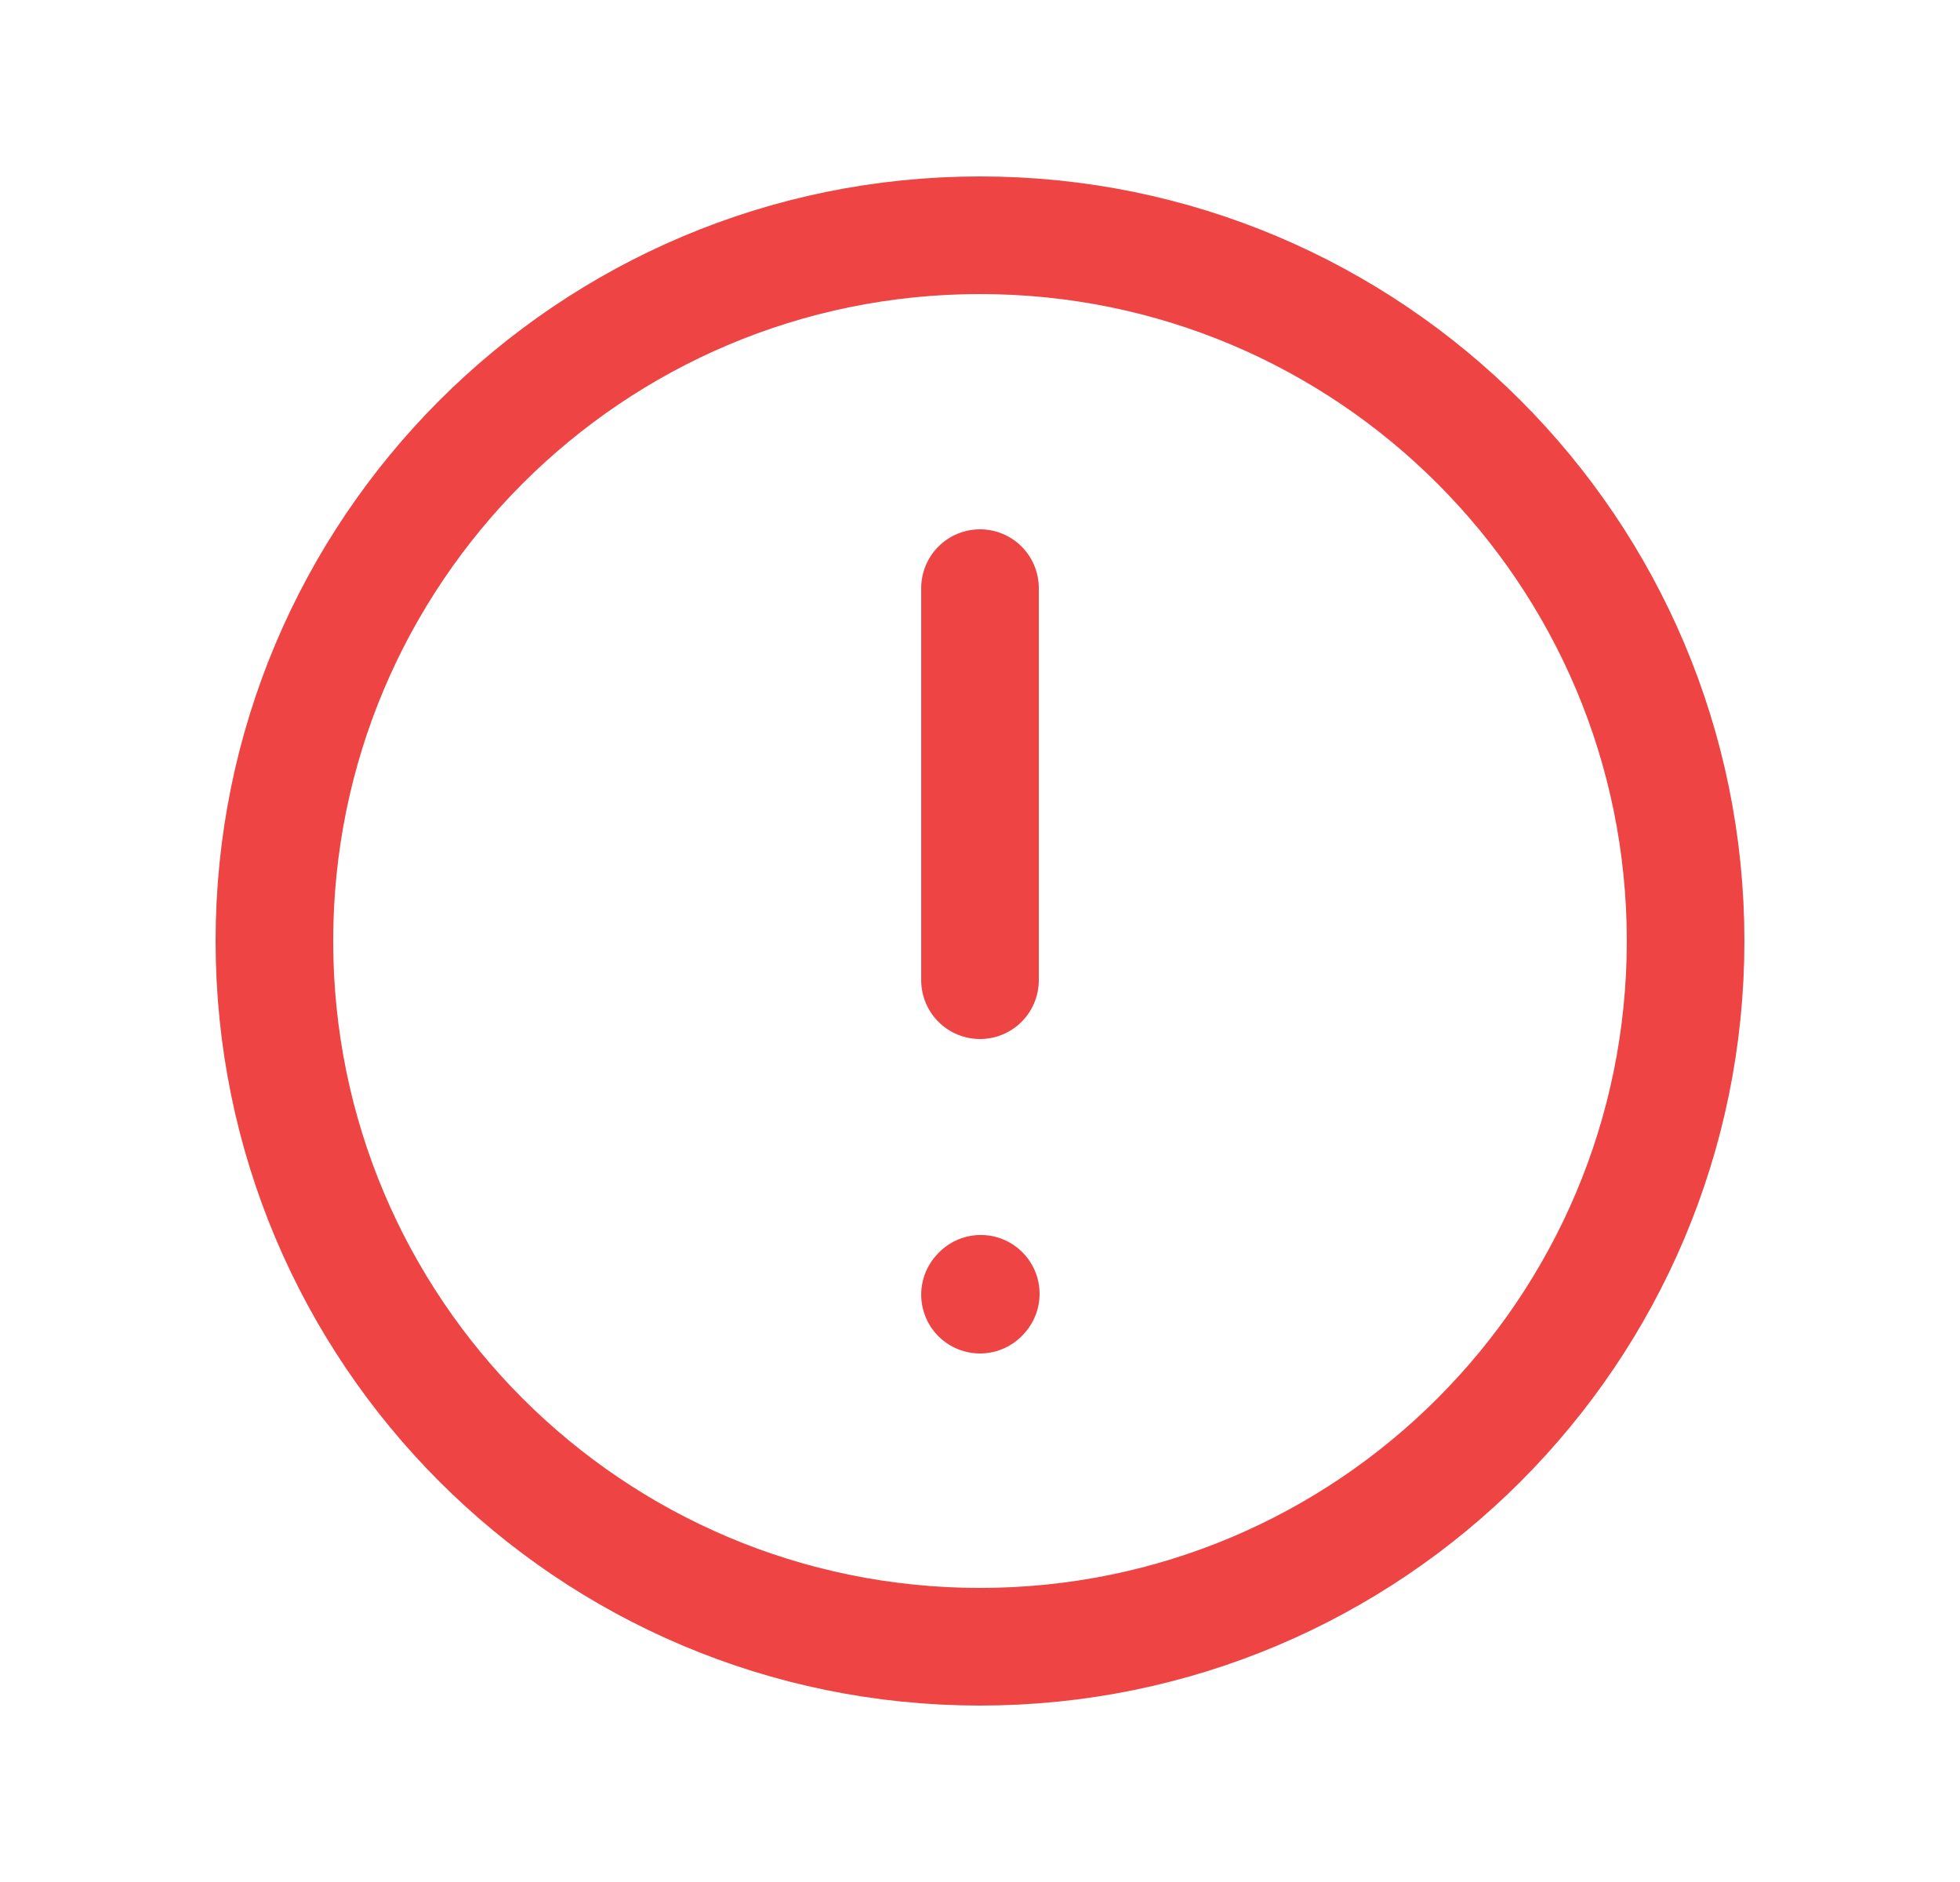
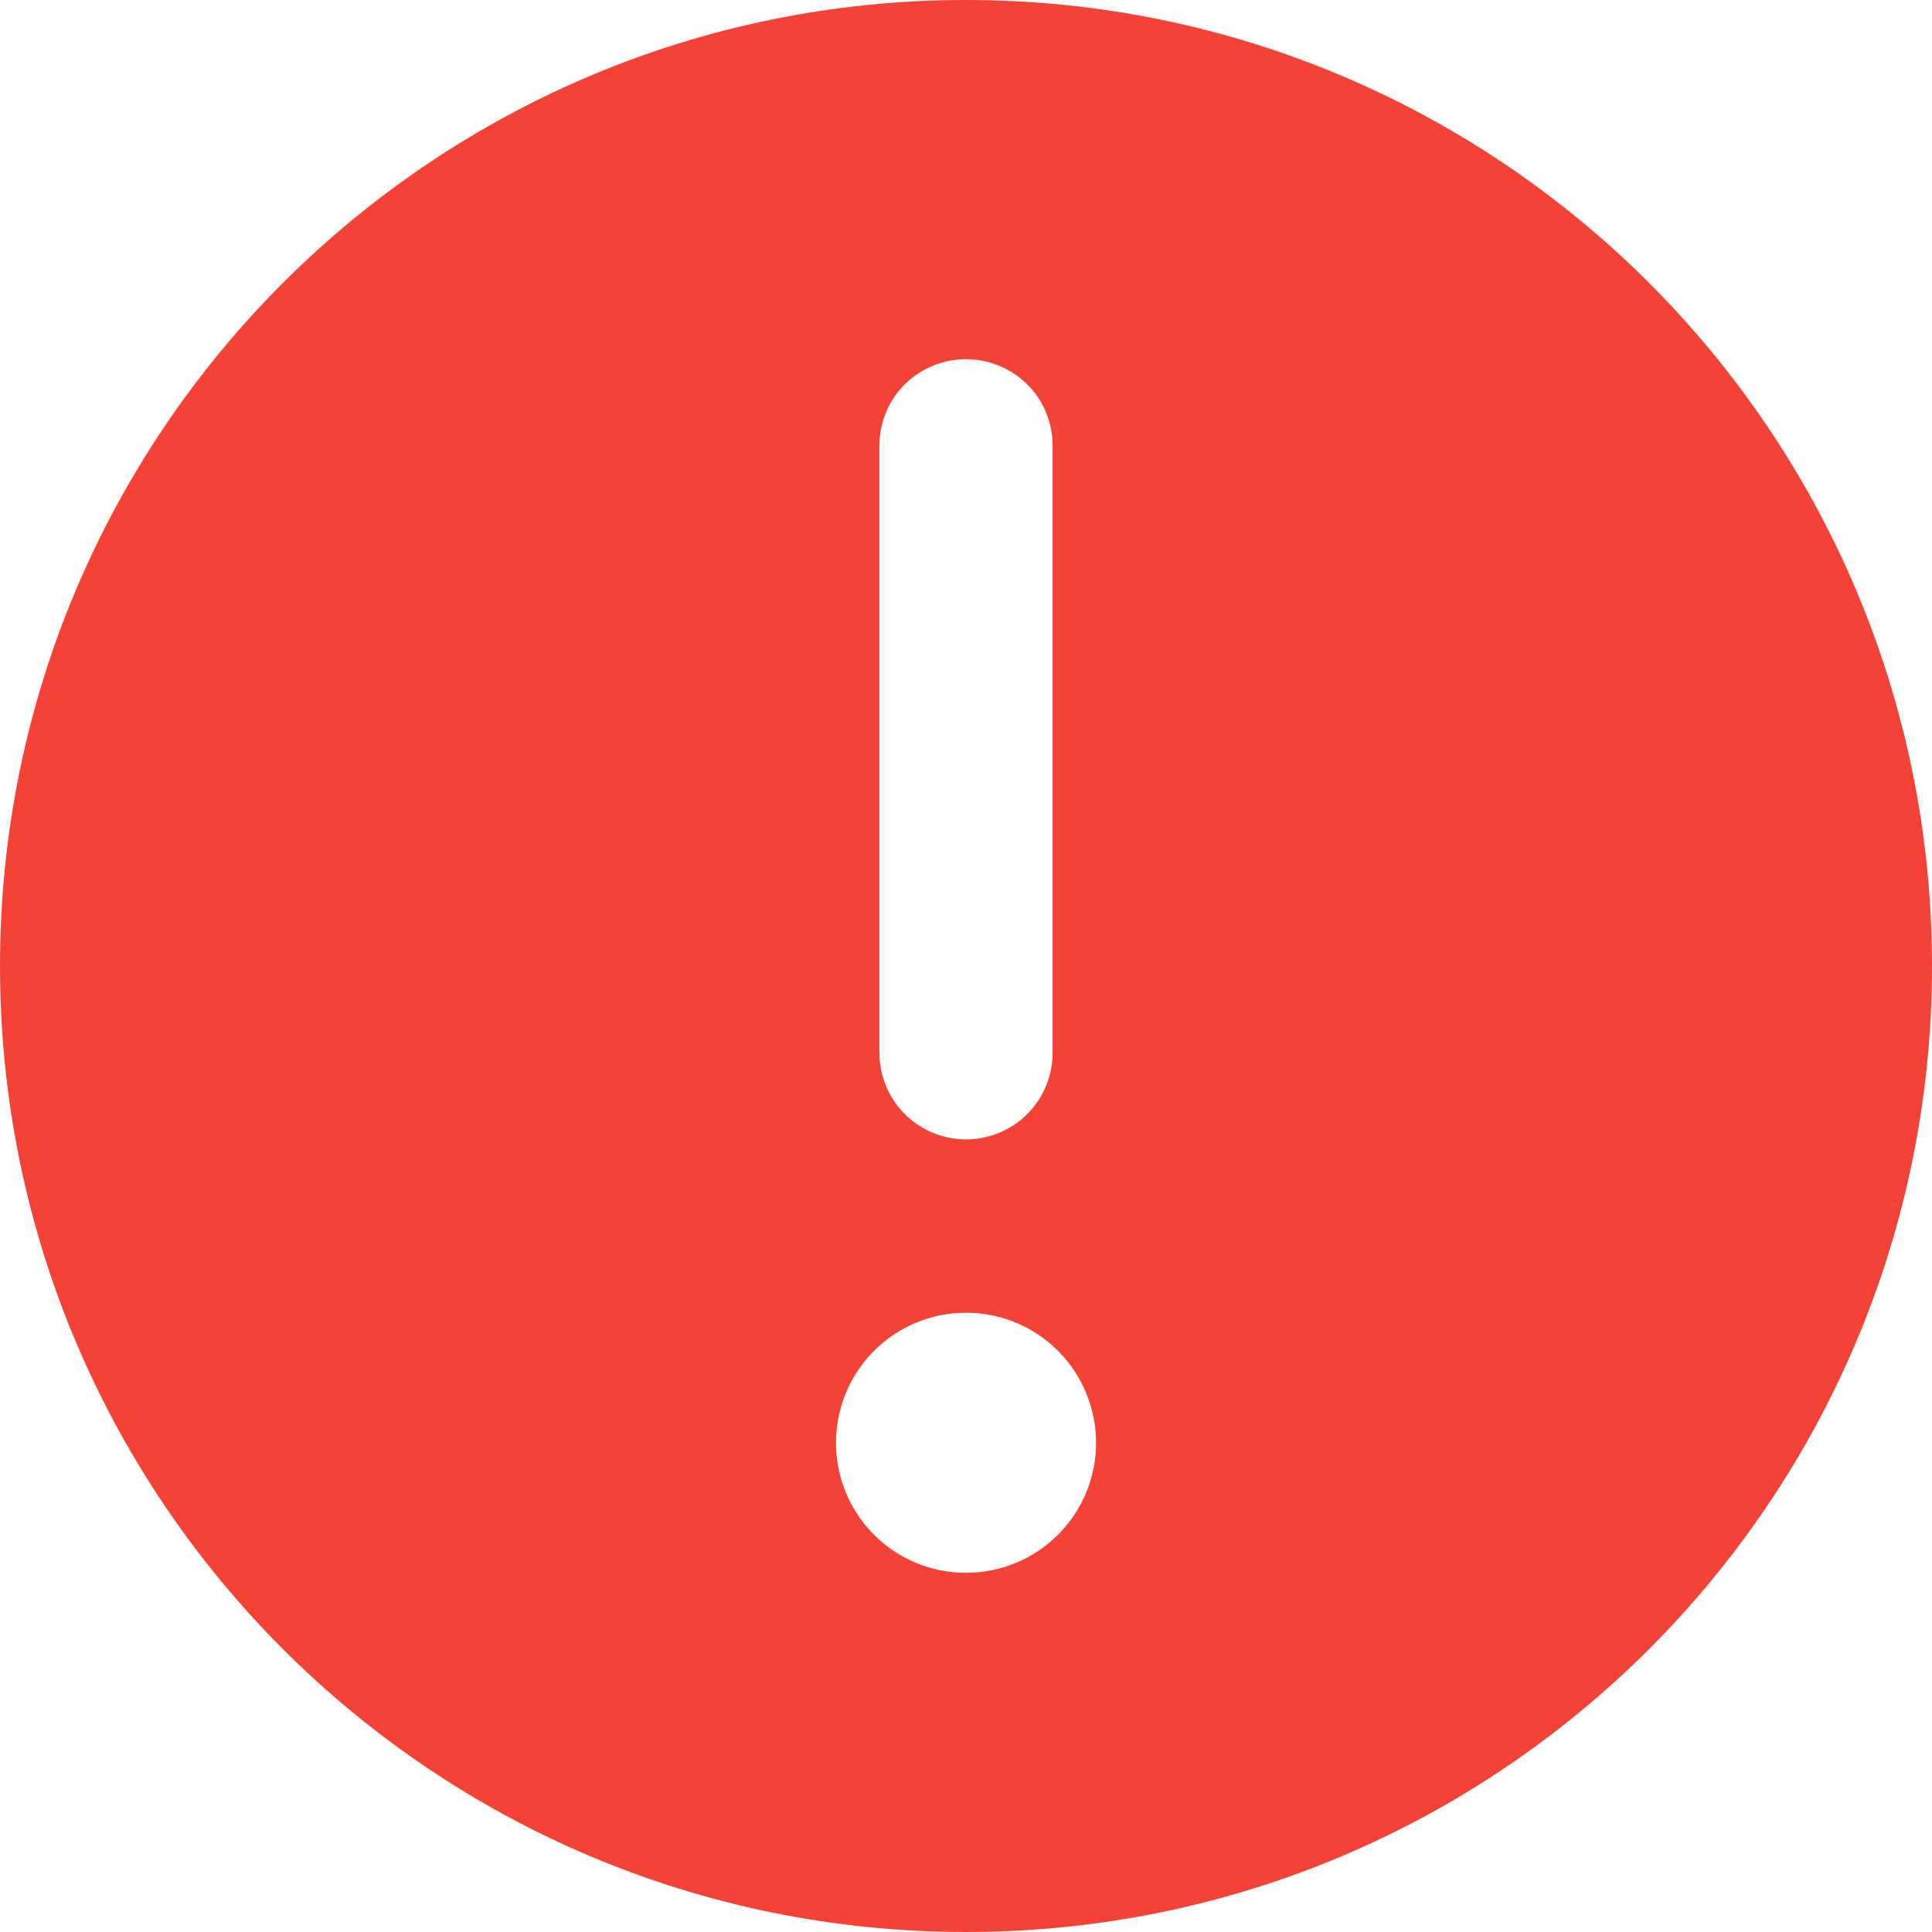
- <svg xmlns="http://www.w3.org/2000/svg" width="25" height="24" viewBox="0 0 25 24" fill="none">
-   <path d="M12.5 21C17.471 21 21.5 16.971 21.5 12C21.5 7.029 17.471 3 12.5 3C7.529 3 3.5 7.029 3.5 12C3.5 16.971 7.529 21 12.5 21Z" stroke="#EE4444" stroke-width="1.5" stroke-linecap="round" stroke-linejoin="round" />
-   <path d="M12.5 7.5L12.5 12.5M12.5 16.51L12.51 16.499" stroke="#EE4444" stroke-width="1.5" stroke-linecap="round" stroke-linejoin="round" />
+ <svg xmlns="http://www.w3.org/2000/svg" width="12" height="12" viewBox="0 0 12 12" fill="none">
+   <path fill-rule="evenodd" clip-rule="evenodd" d="M6 12C9.314 12 12 9.314 12 6C12 2.686 9.314 0 6 0C2.686 0 0 2.686 0 6C0 9.314 2.686 12 6 12ZM5.619 2.388C5.518 2.489 5.462 2.626 5.462 2.769V6.538C5.462 6.681 5.518 6.818 5.619 6.919C5.72 7.02 5.857 7.077 6 7.077C6.143 7.077 6.28 7.02 6.381 6.919C6.482 6.818 6.538 6.681 6.538 6.538V2.769C6.538 2.626 6.482 2.489 6.381 2.388C6.28 2.288 6.143 2.231 6 2.231C5.857 2.231 5.72 2.288 5.619 2.388ZM5.551 9.633C5.684 9.722 5.84 9.769 6 9.769C6.214 9.769 6.42 9.684 6.571 9.533C6.723 9.381 6.808 9.176 6.808 8.962C6.808 8.802 6.76 8.646 6.672 8.513C6.583 8.38 6.457 8.276 6.309 8.215C6.162 8.154 5.999 8.138 5.842 8.169C5.686 8.201 5.542 8.277 5.429 8.39C5.316 8.503 5.239 8.647 5.208 8.804C5.177 8.961 5.193 9.123 5.254 9.271C5.315 9.418 5.418 9.544 5.551 9.633Z" fill="#F44336" />
</svg>
